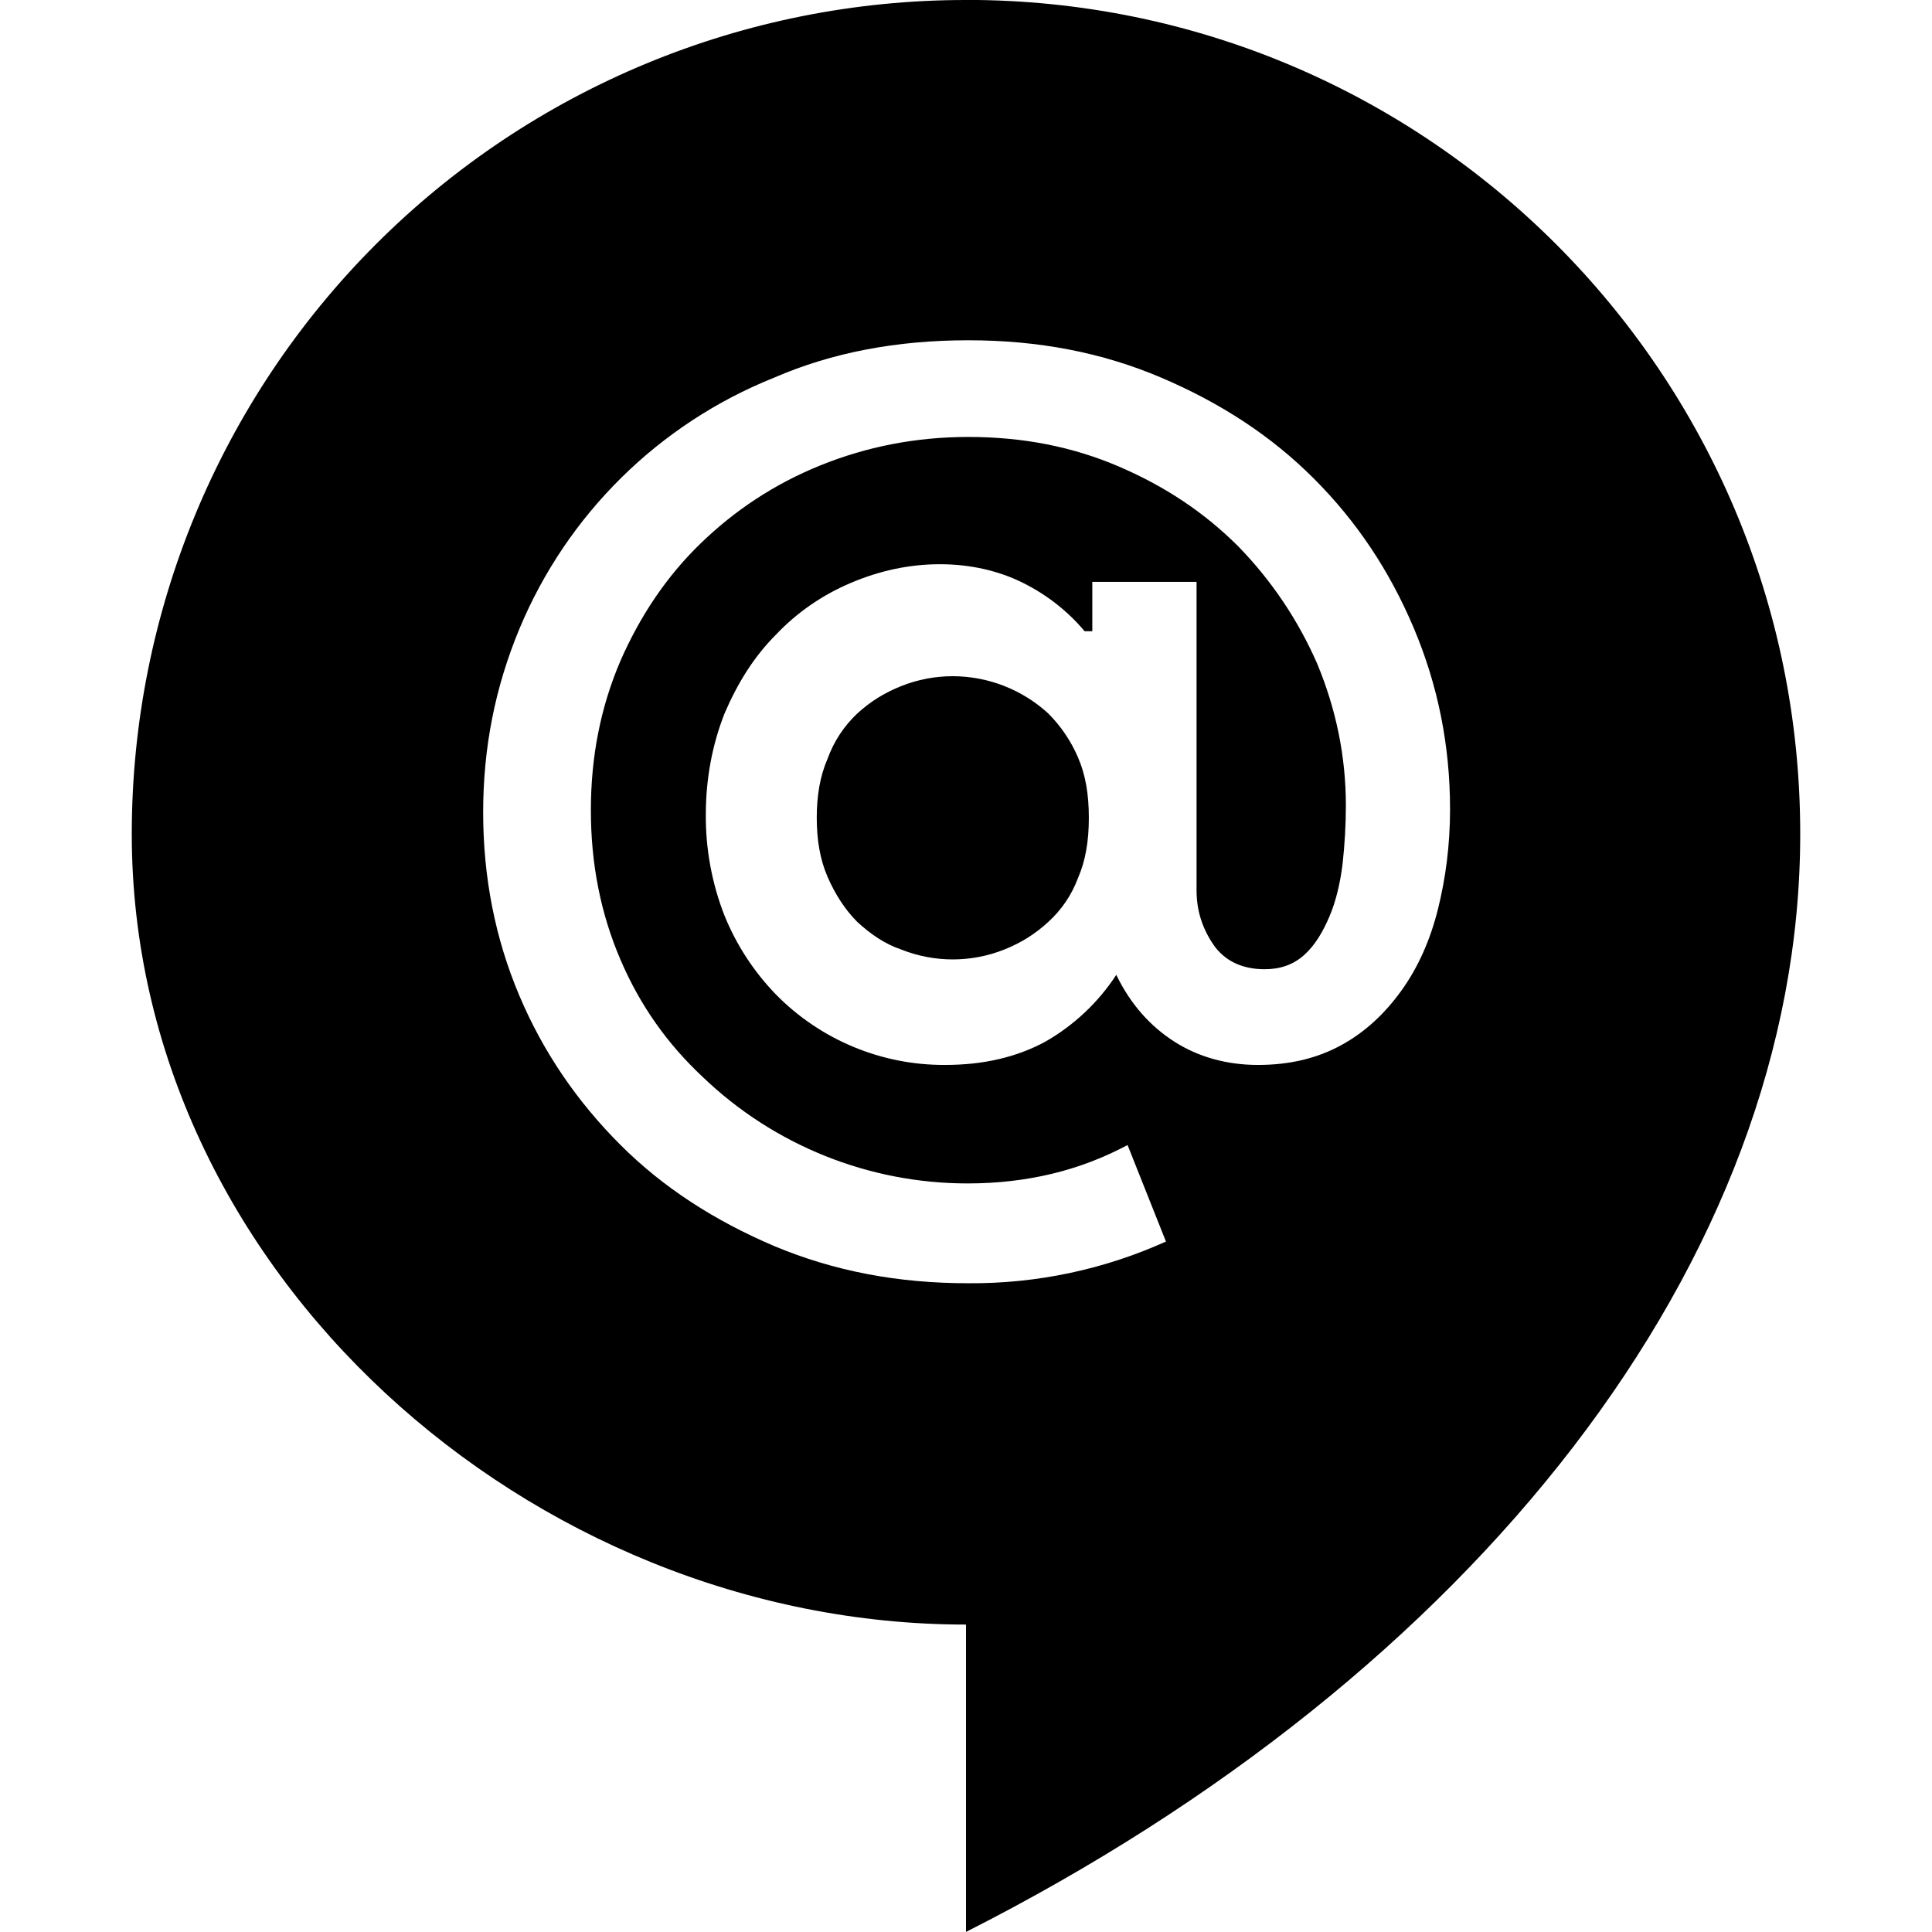
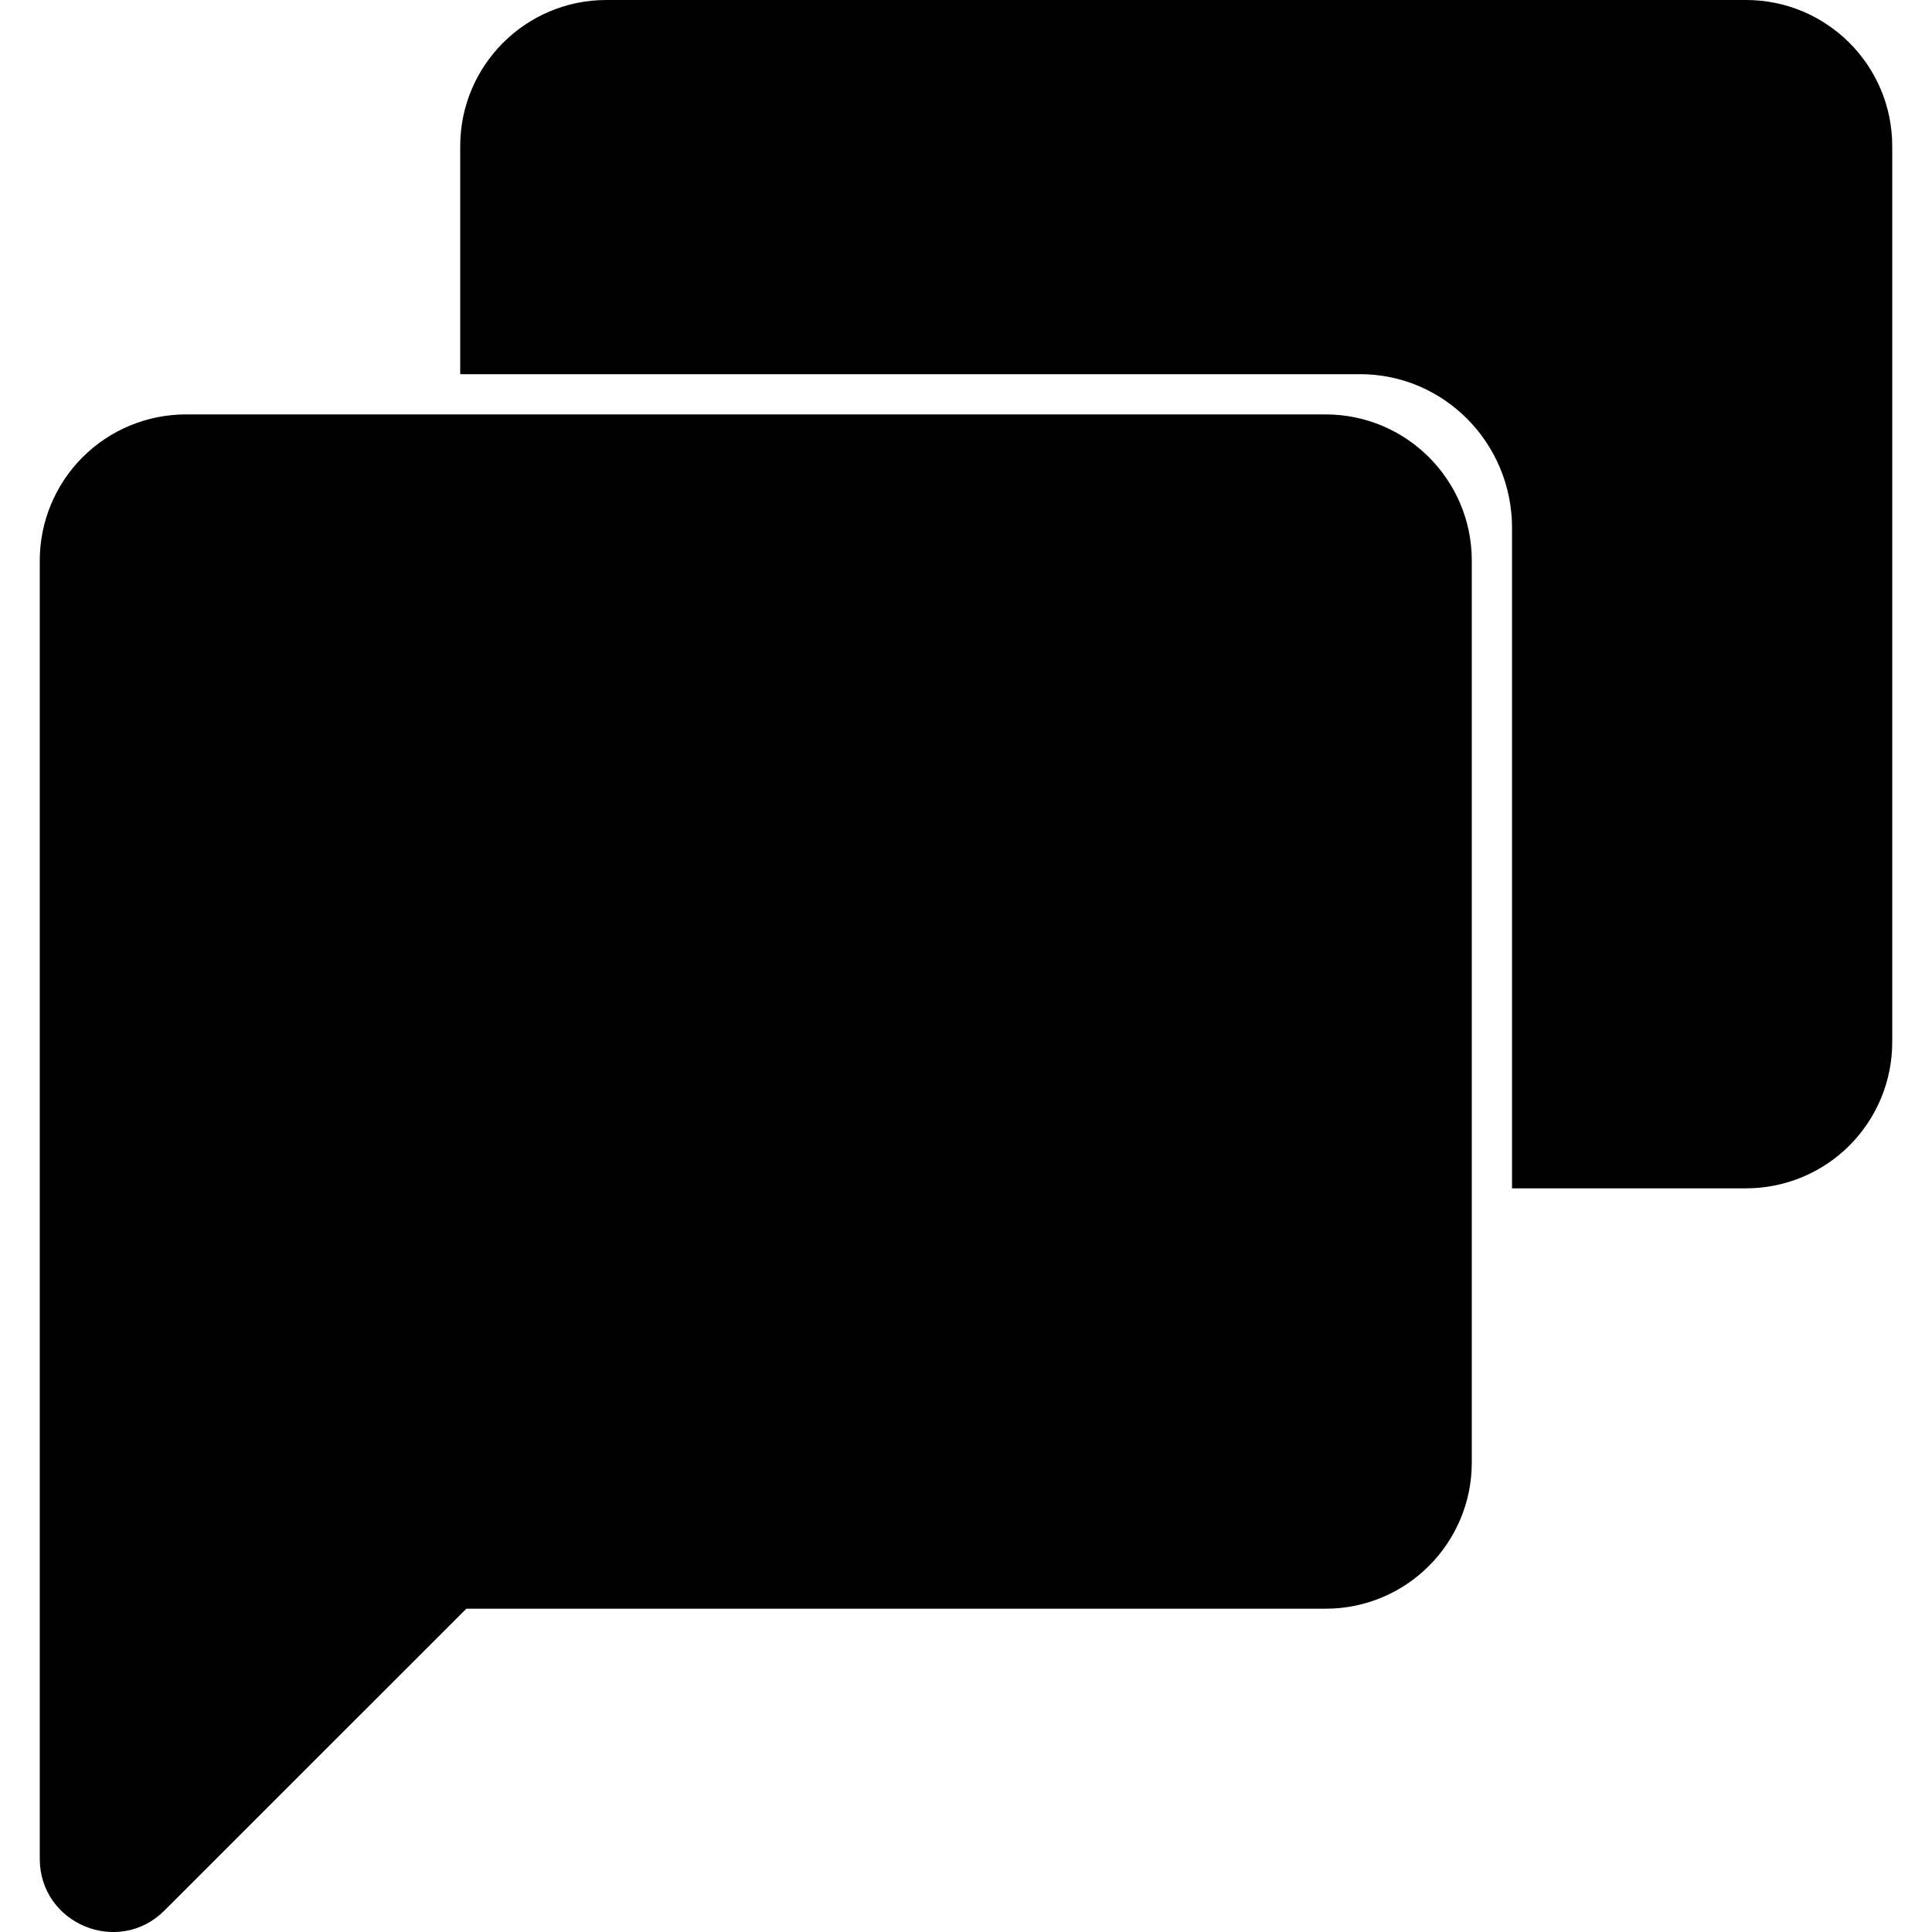
<svg xmlns="http://www.w3.org/2000/svg" role="img" viewBox="0 0 24 24">
-   <path d="M12 0A10.357 10.357 0 0 0 1.637 10.363c0 5.427 4.949 9.818 10.363 9.818v3.818c6.3-3.191 10.363-8.333 10.363-13.637A10.358 10.358 0 0 0 12-.001zm.027 4.227c.873 0 1.664.151 2.4.465s1.364.722 1.895 1.254c.532.532.94 1.145 1.24 1.855s.451 1.459.451 2.25c0 .45-.055.86-.15 1.242s-.246.722-.451 1.008c-.205.286-.45.518-.75.682s-.64.246-1.035.246c-.382 0-.735-.096-1.035-.287s-.547-.464-.725-.832a2.586 2.586 0 0 1-.885.832c-.355.191-.765.287-1.242.287a2.923 2.923 0 0 1-2.099-.873A3.066 3.066 0 0 1 9 11.374a3.376 3.376 0 0 1-.232-1.256c0-.45.082-.872.232-1.254.164-.382.368-.709.641-.982.259-.273.574-.491.928-.641s.723-.232 1.105-.232.735.082 1.035.232.559.355.764.6h.096v-.613h1.295v3.832c0 .245.068.464.205.668s.355.312.641.312c.191 0 .354-.054.49-.176s.232-.286.314-.477c.082-.191.136-.424.164-.656a6.67 6.67 0 0 0 .041-.723c0-.614-.123-1.201-.355-1.76a4.897 4.897 0 0 0-.98-1.459c-.423-.423-.914-.749-1.486-.994s-1.187-.367-1.869-.367c-.655 0-1.267.122-1.84.354s-1.064.56-1.486.969c-.423.409-.751.9-.996 1.459-.245.573-.367 1.186-.367 1.855s.122 1.282.367 1.855.586 1.05 1.023 1.459a4.75 4.75 0 0 0 3.287 1.322c.75 0 1.404-.164 1.99-.477l.477 1.199a5.864 5.864 0 0 1-2.455.518c-.873 0-1.664-.149-2.414-.463-.736-.314-1.376-.724-1.908-1.256s-.956-1.145-1.256-1.855c-.3-.709-.449-1.471-.449-2.275s.149-1.555.449-2.277a5.736 5.736 0 0 1 3.164-3.123c.723-.314 1.527-.465 2.414-.465zM11.836 8.4c-.218 0-.436.041-.641.123s-.382.19-.545.34a1.44 1.44 0 0 0-.369.561c-.095.218-.135.462-.135.734s.04.518.135.736c.095.218.219.409.369.559.164.15.341.274.545.342a1.727 1.727 0 0 0 1.282 0c.205-.082.382-.192.545-.342s.287-.327.369-.545c.095-.218.135-.464.135-.75s-.04-.532-.135-.75a1.74 1.74 0 0 0-.369-.545 1.759 1.759 0 0 0-1.186-.463z" />
+   <path d="M7.533 0a1.816 1.816 0 0 0-1.816 1.816v2.832h11.178c1.043 0 1.888.855 1.888 1.91v8.204h2.906a1.816 1.816 0 0 0 1.817-1.817V1.816A1.816 1.816 0 0 0 21.689 0H7.533zM2.311 5.148A1.816 1.816 0 0 0 .494 6.965V23.09c0 .81.979 1.215 1.55.642l3.749-3.748h10.674a1.816 1.816 0 0 0 1.816-1.816V6.965a1.816 1.816 0 0 0-1.816-1.817H2.31Z" />
</svg>
